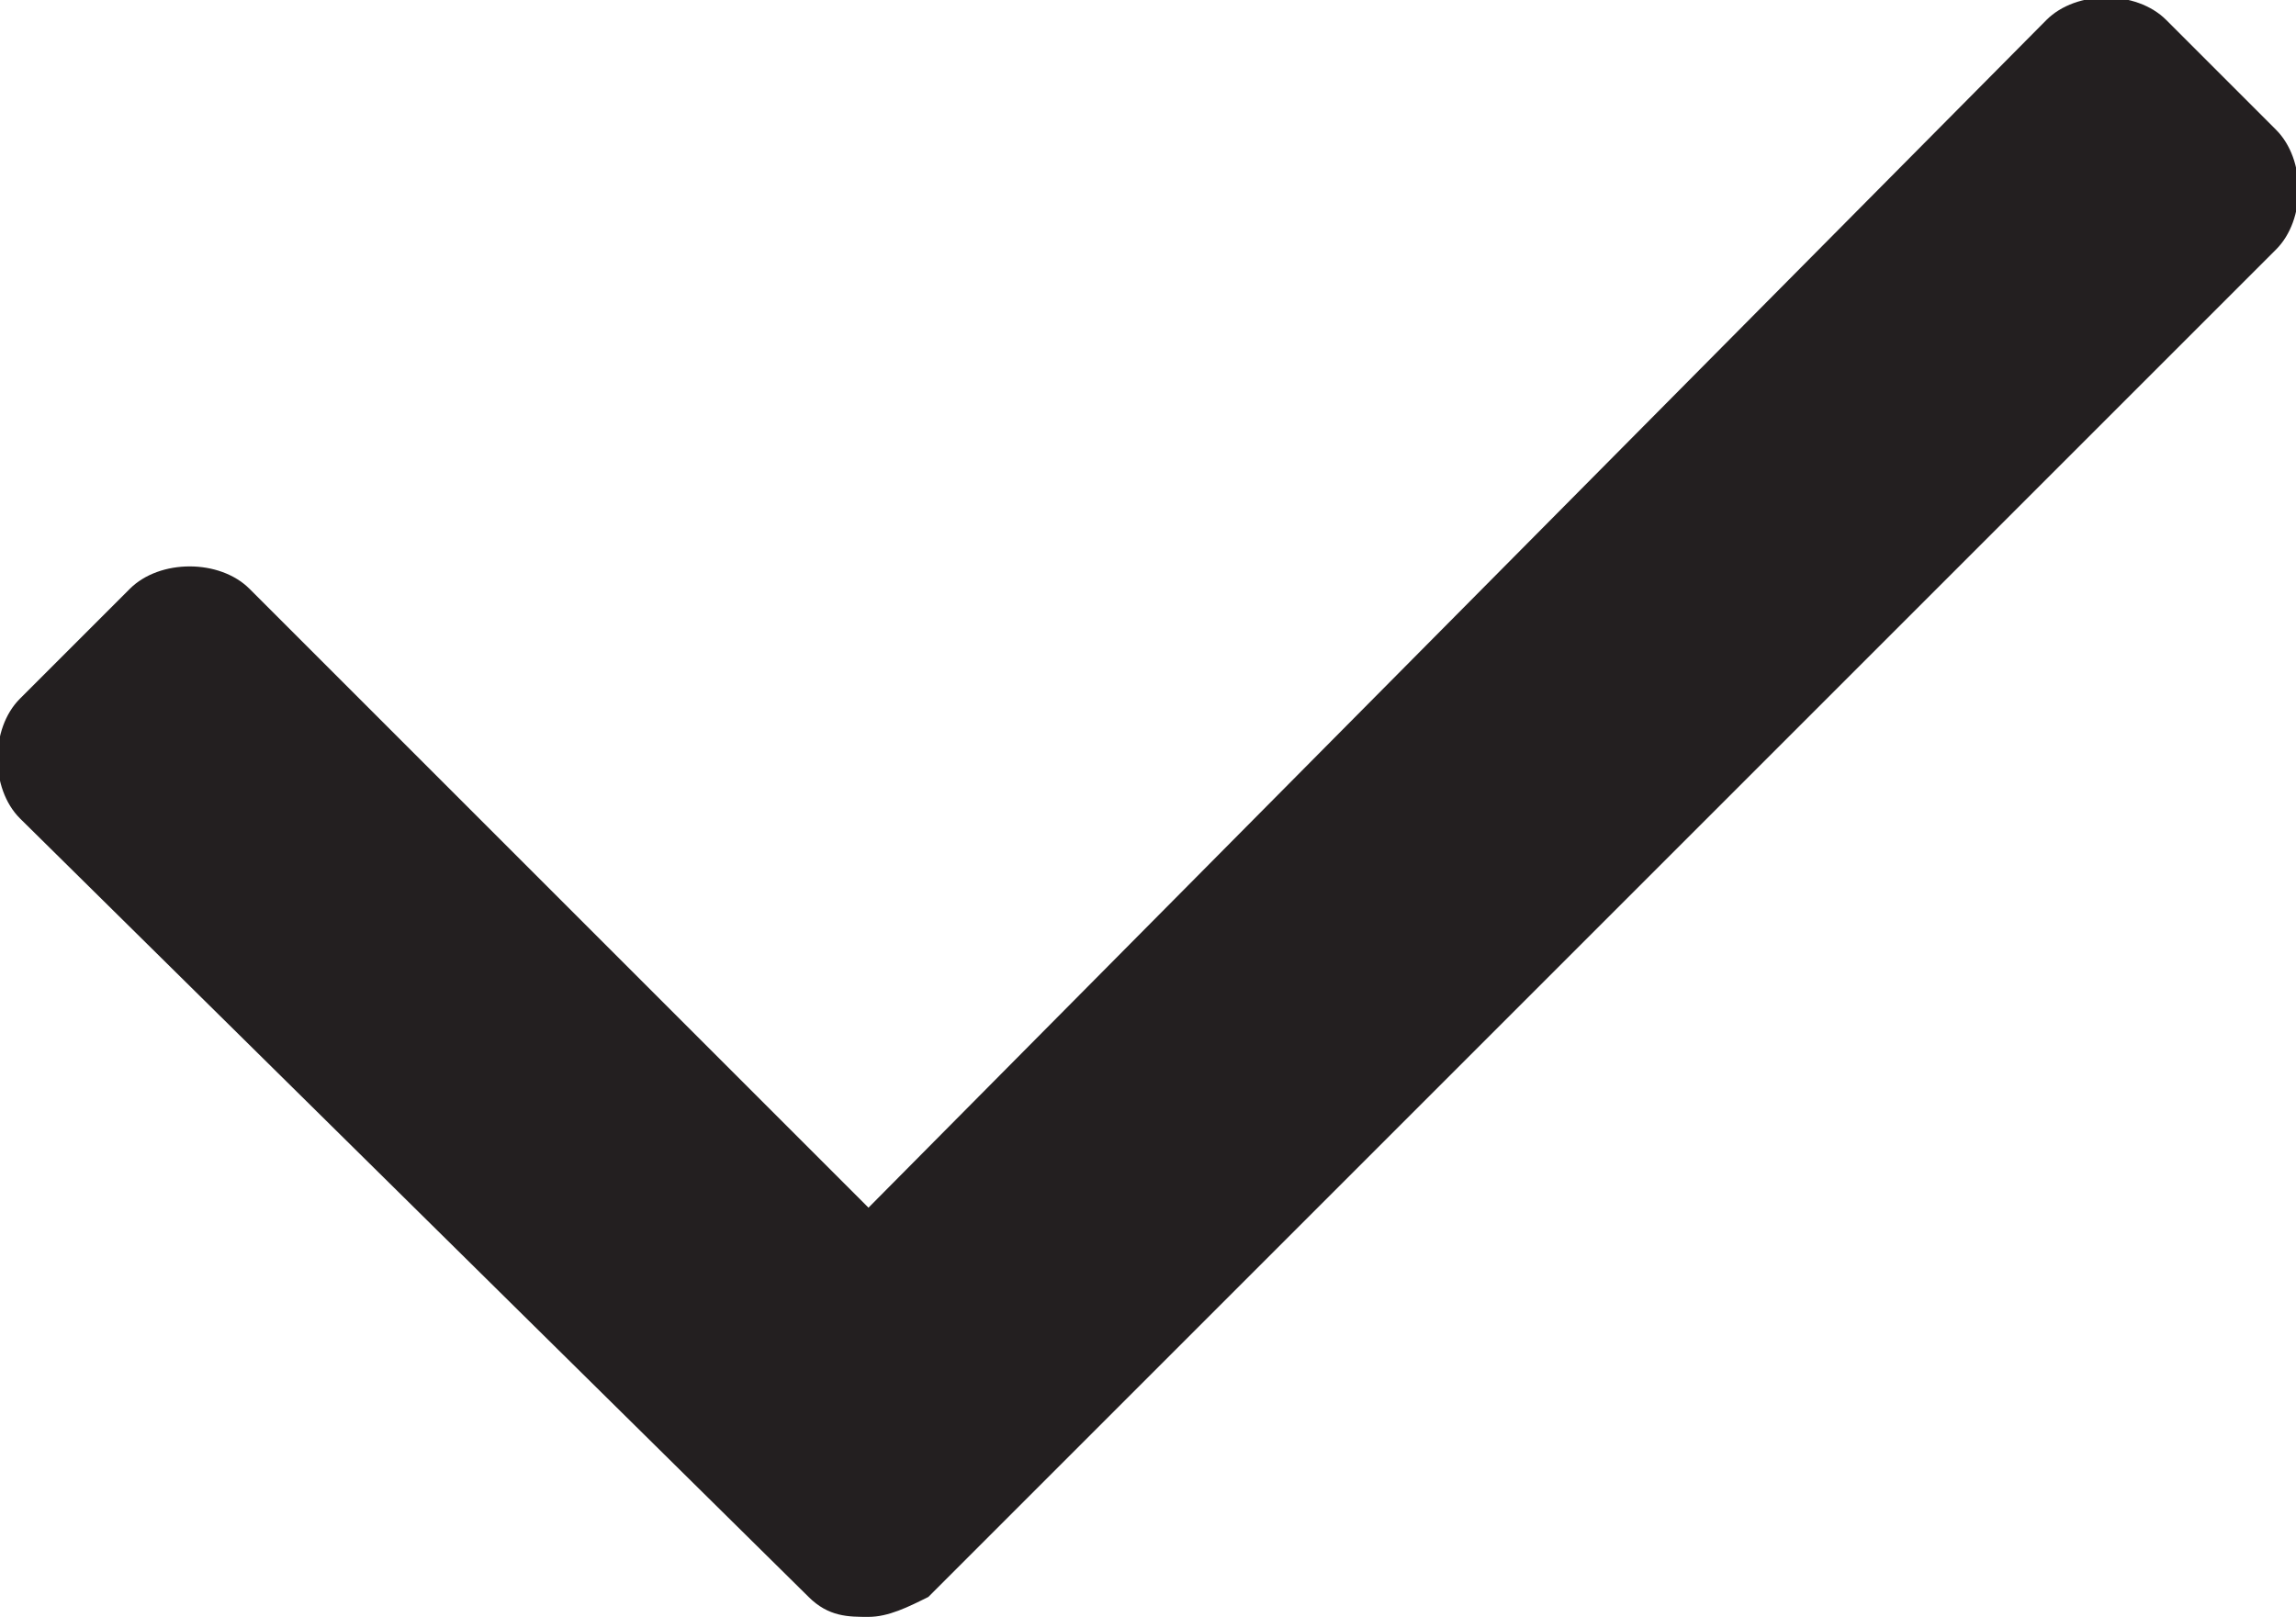
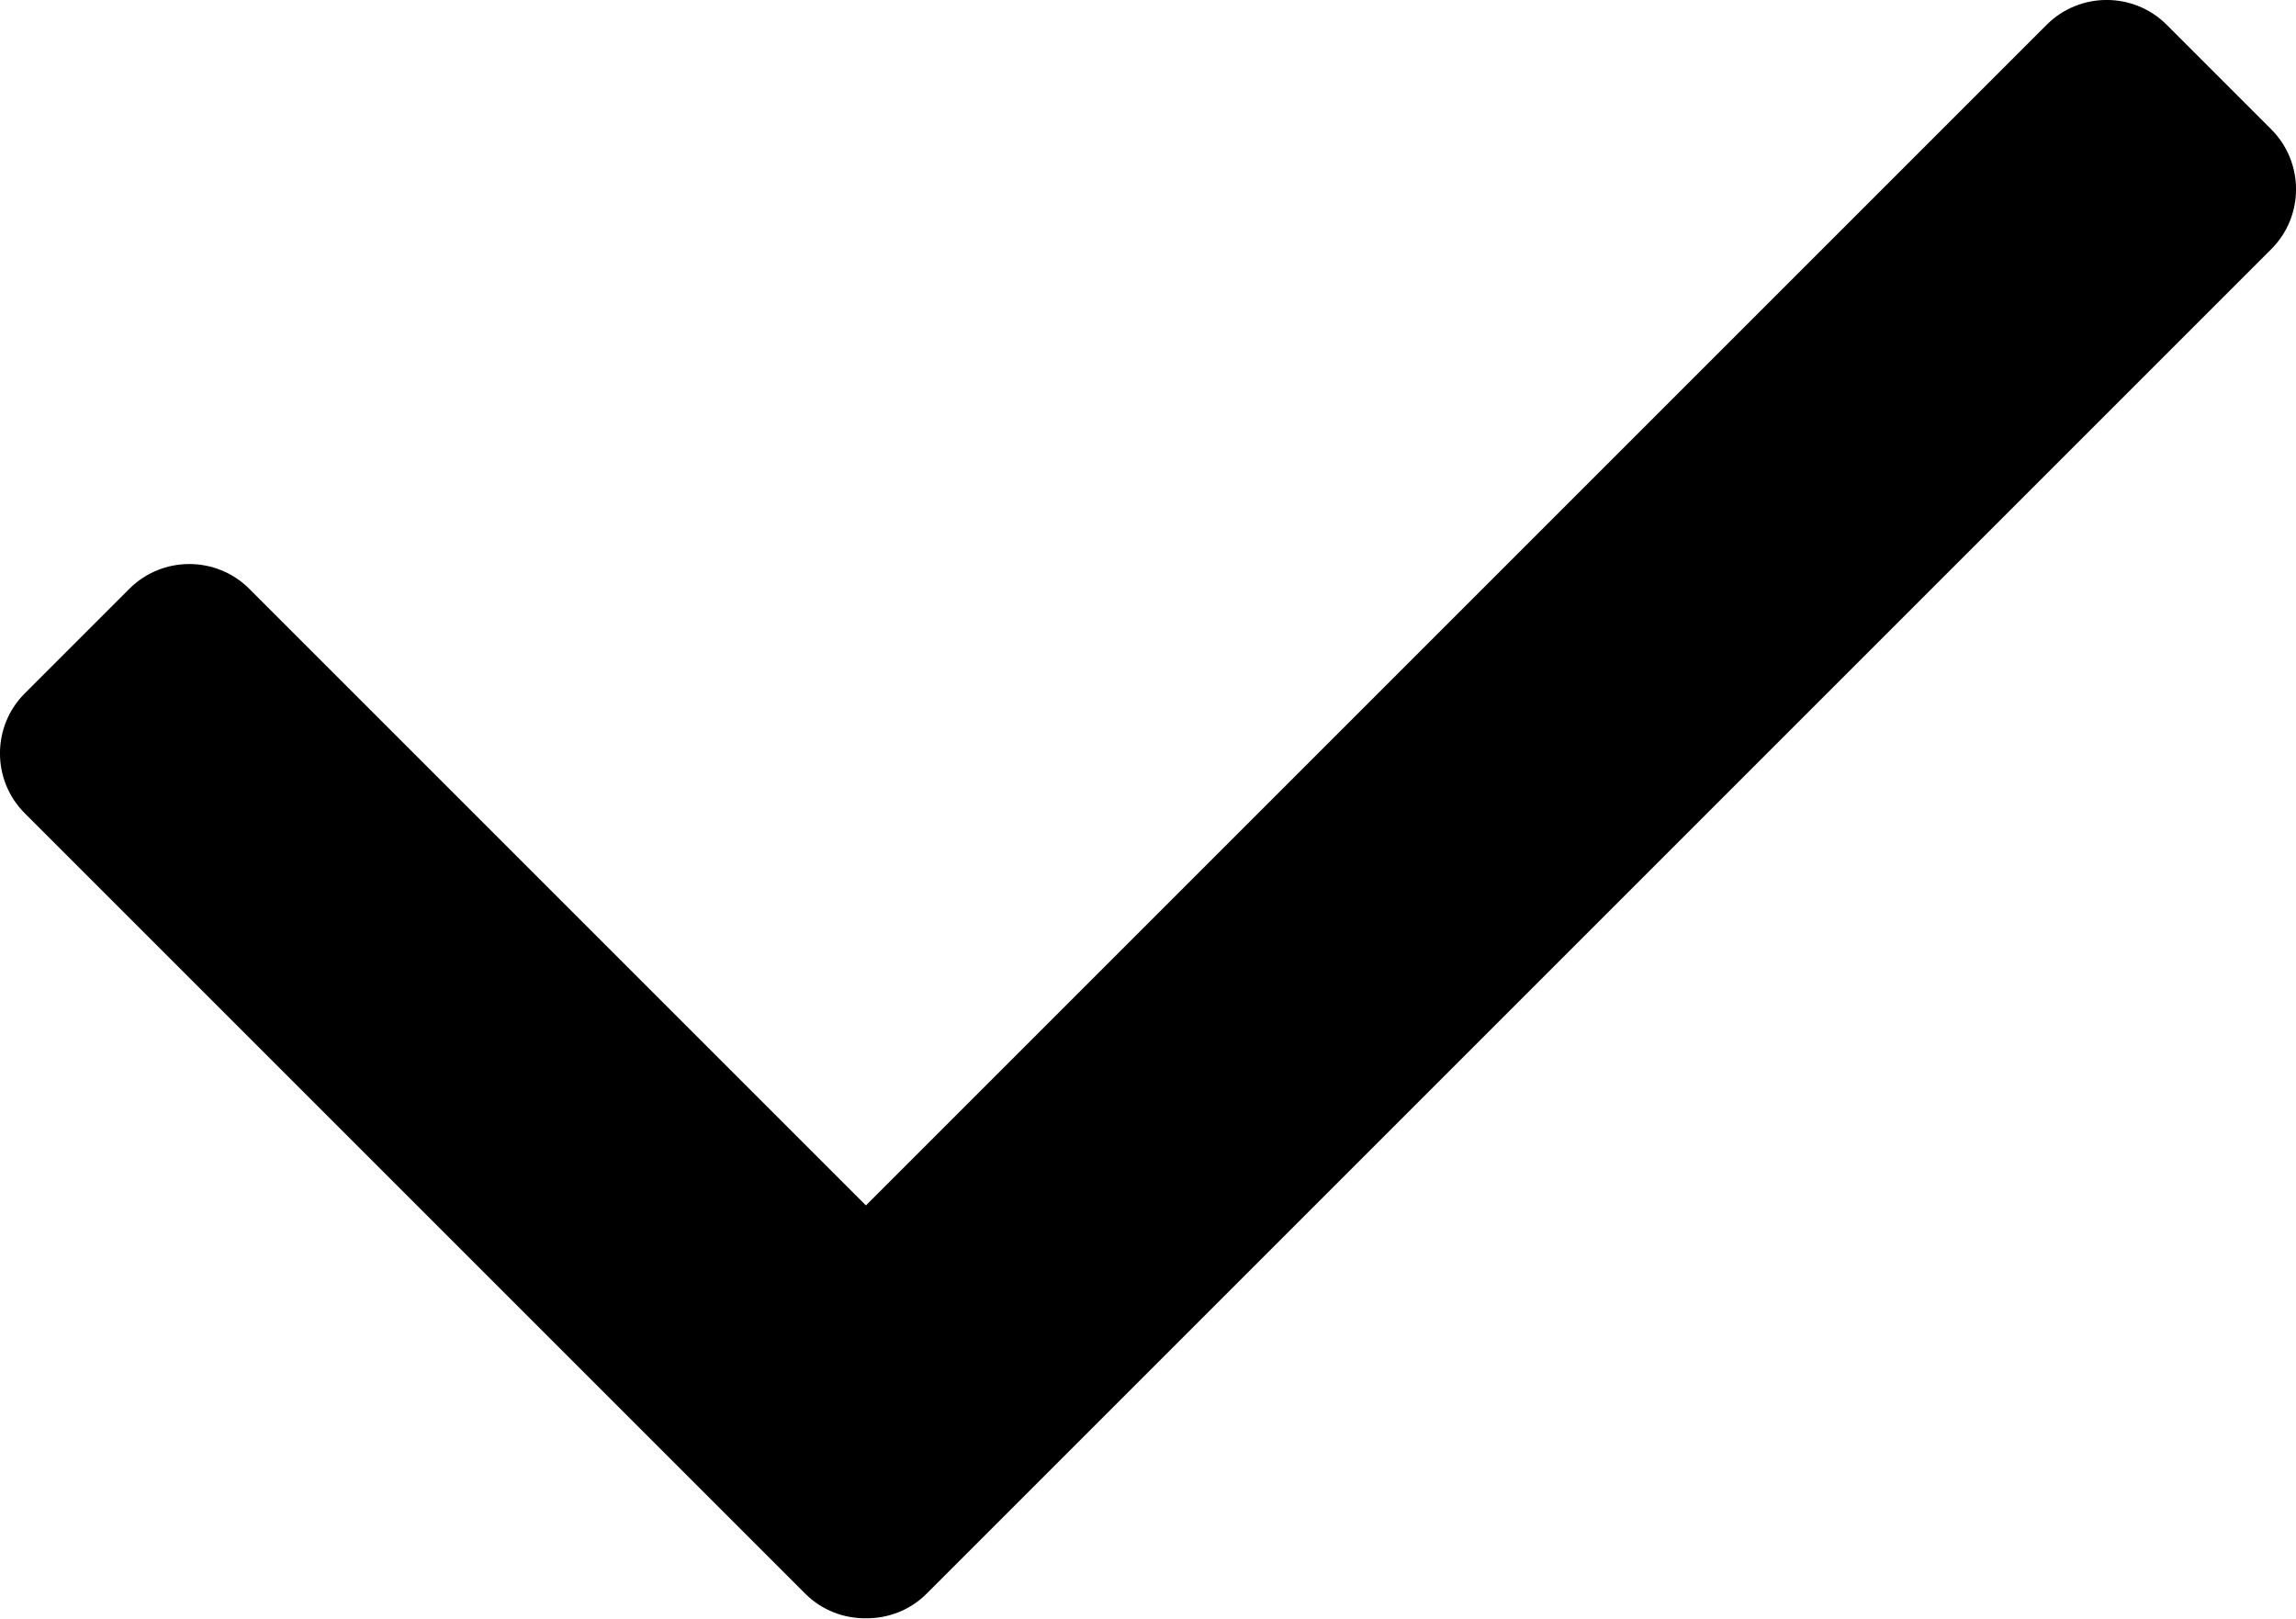
- <svg xmlns="http://www.w3.org/2000/svg" version="1.1" id="Layer_1" x="0px" y="0px" viewBox="0 0 23 16.2" enable-background="new 0 0 23 16.2" xml:space="preserve">
-   <path fill="#231F20" d="M22.8,1.3l-1.1-1.1c-0.3-0.3-0.9-0.3-1.2,0L8.7,12.1L2.5,5.9c-0.3-0.3-0.9-0.3-1.2,0L0.2,7  c-0.3,0.3-0.3,0.9,0,1.2L8.1,16c0.2,0.2,0.4,0.2,0.6,0.2c0.2,0,0.4-0.1,0.6-0.2L22.8,2.5C23.1,2.2,23.1,1.6,22.8,1.3z" />
+ <svg xmlns="http://www.w3.org/2000/svg" version="1.0" id="Layer_1" x="0px" y="0px" width="23.049px" height="16.249px" viewBox="0 0 23.049 16.249" enable-background="new 0 0 23.049 16.249" xml:space="preserve">
+   <path d="M22.801,1.299L21.75,0.248c-0.331-0.331-0.872-0.331-1.203,0L8.693,12.102L2.502,5.911c-0.331-0.331-0.872-0.331-1.203,0  L0.248,6.962c-0.331,0.331-0.331,0.872,0,1.202l7.837,7.837c0.167,0.167,0.388,0.248,0.608,0.246c0.22,0.002,0.44-0.079,0.608-0.246  l13.5-13.5C23.132,2.171,23.132,1.63,22.801,1.299z" />
</svg>
